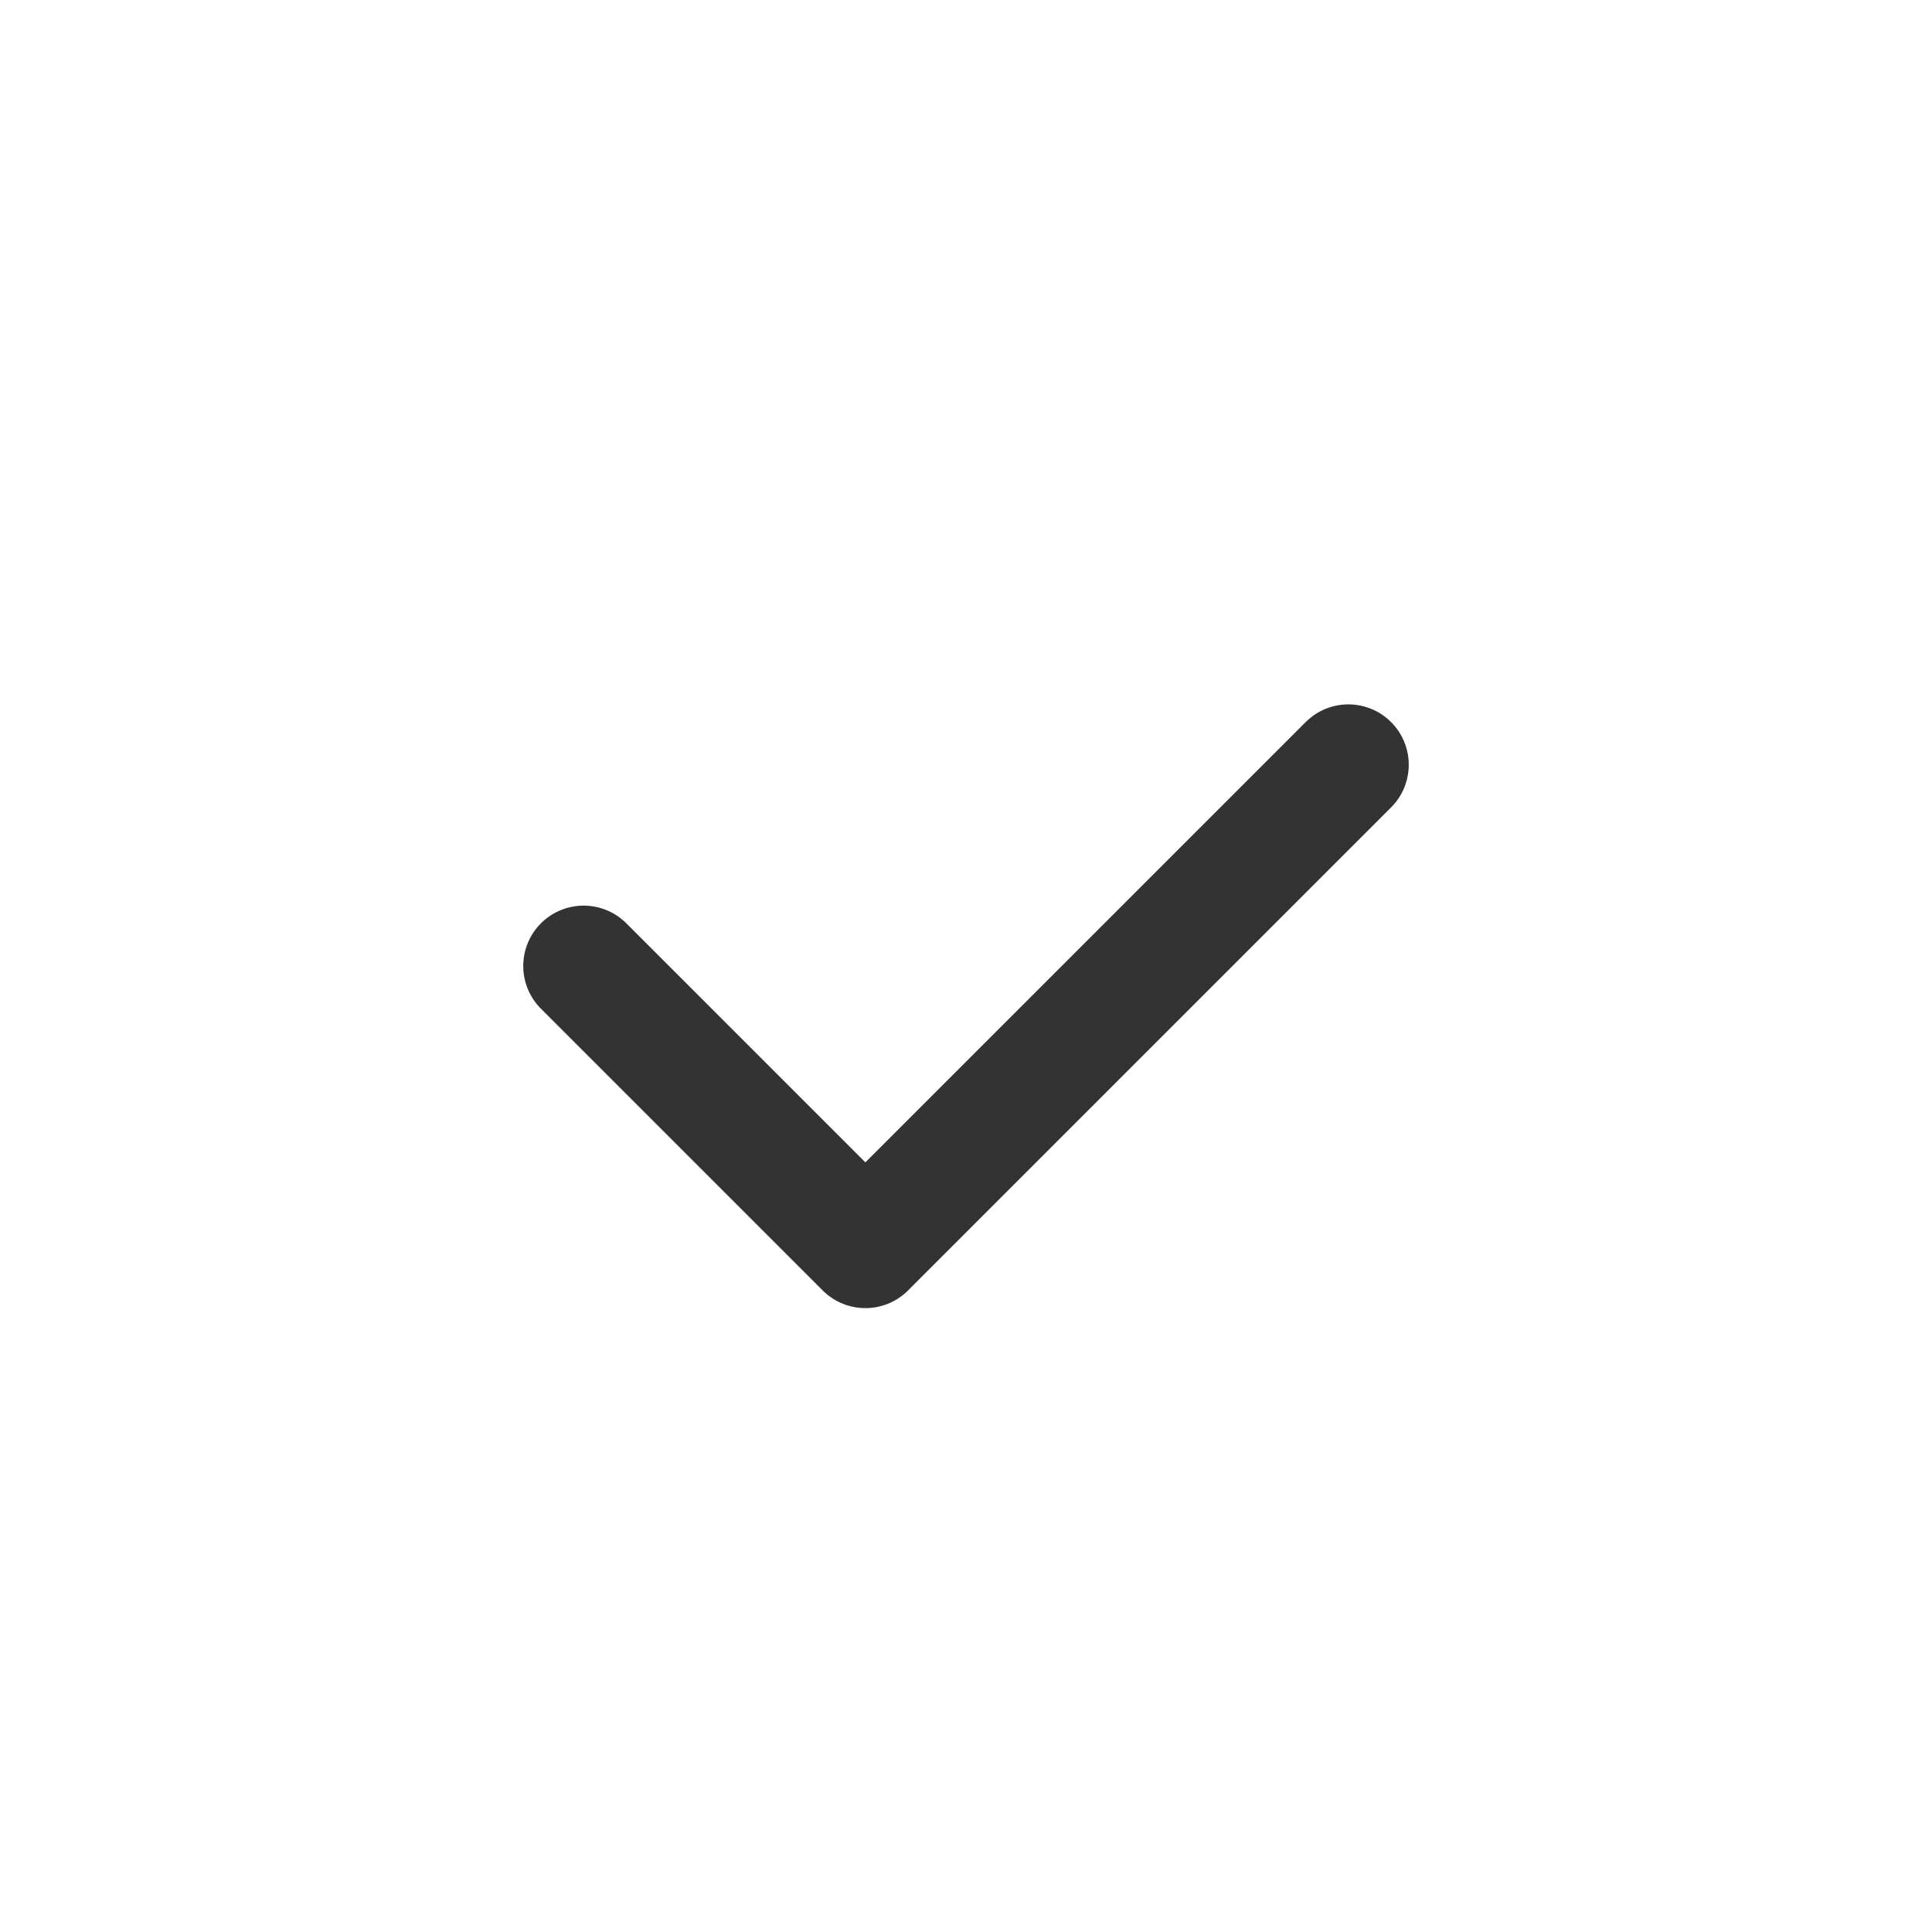
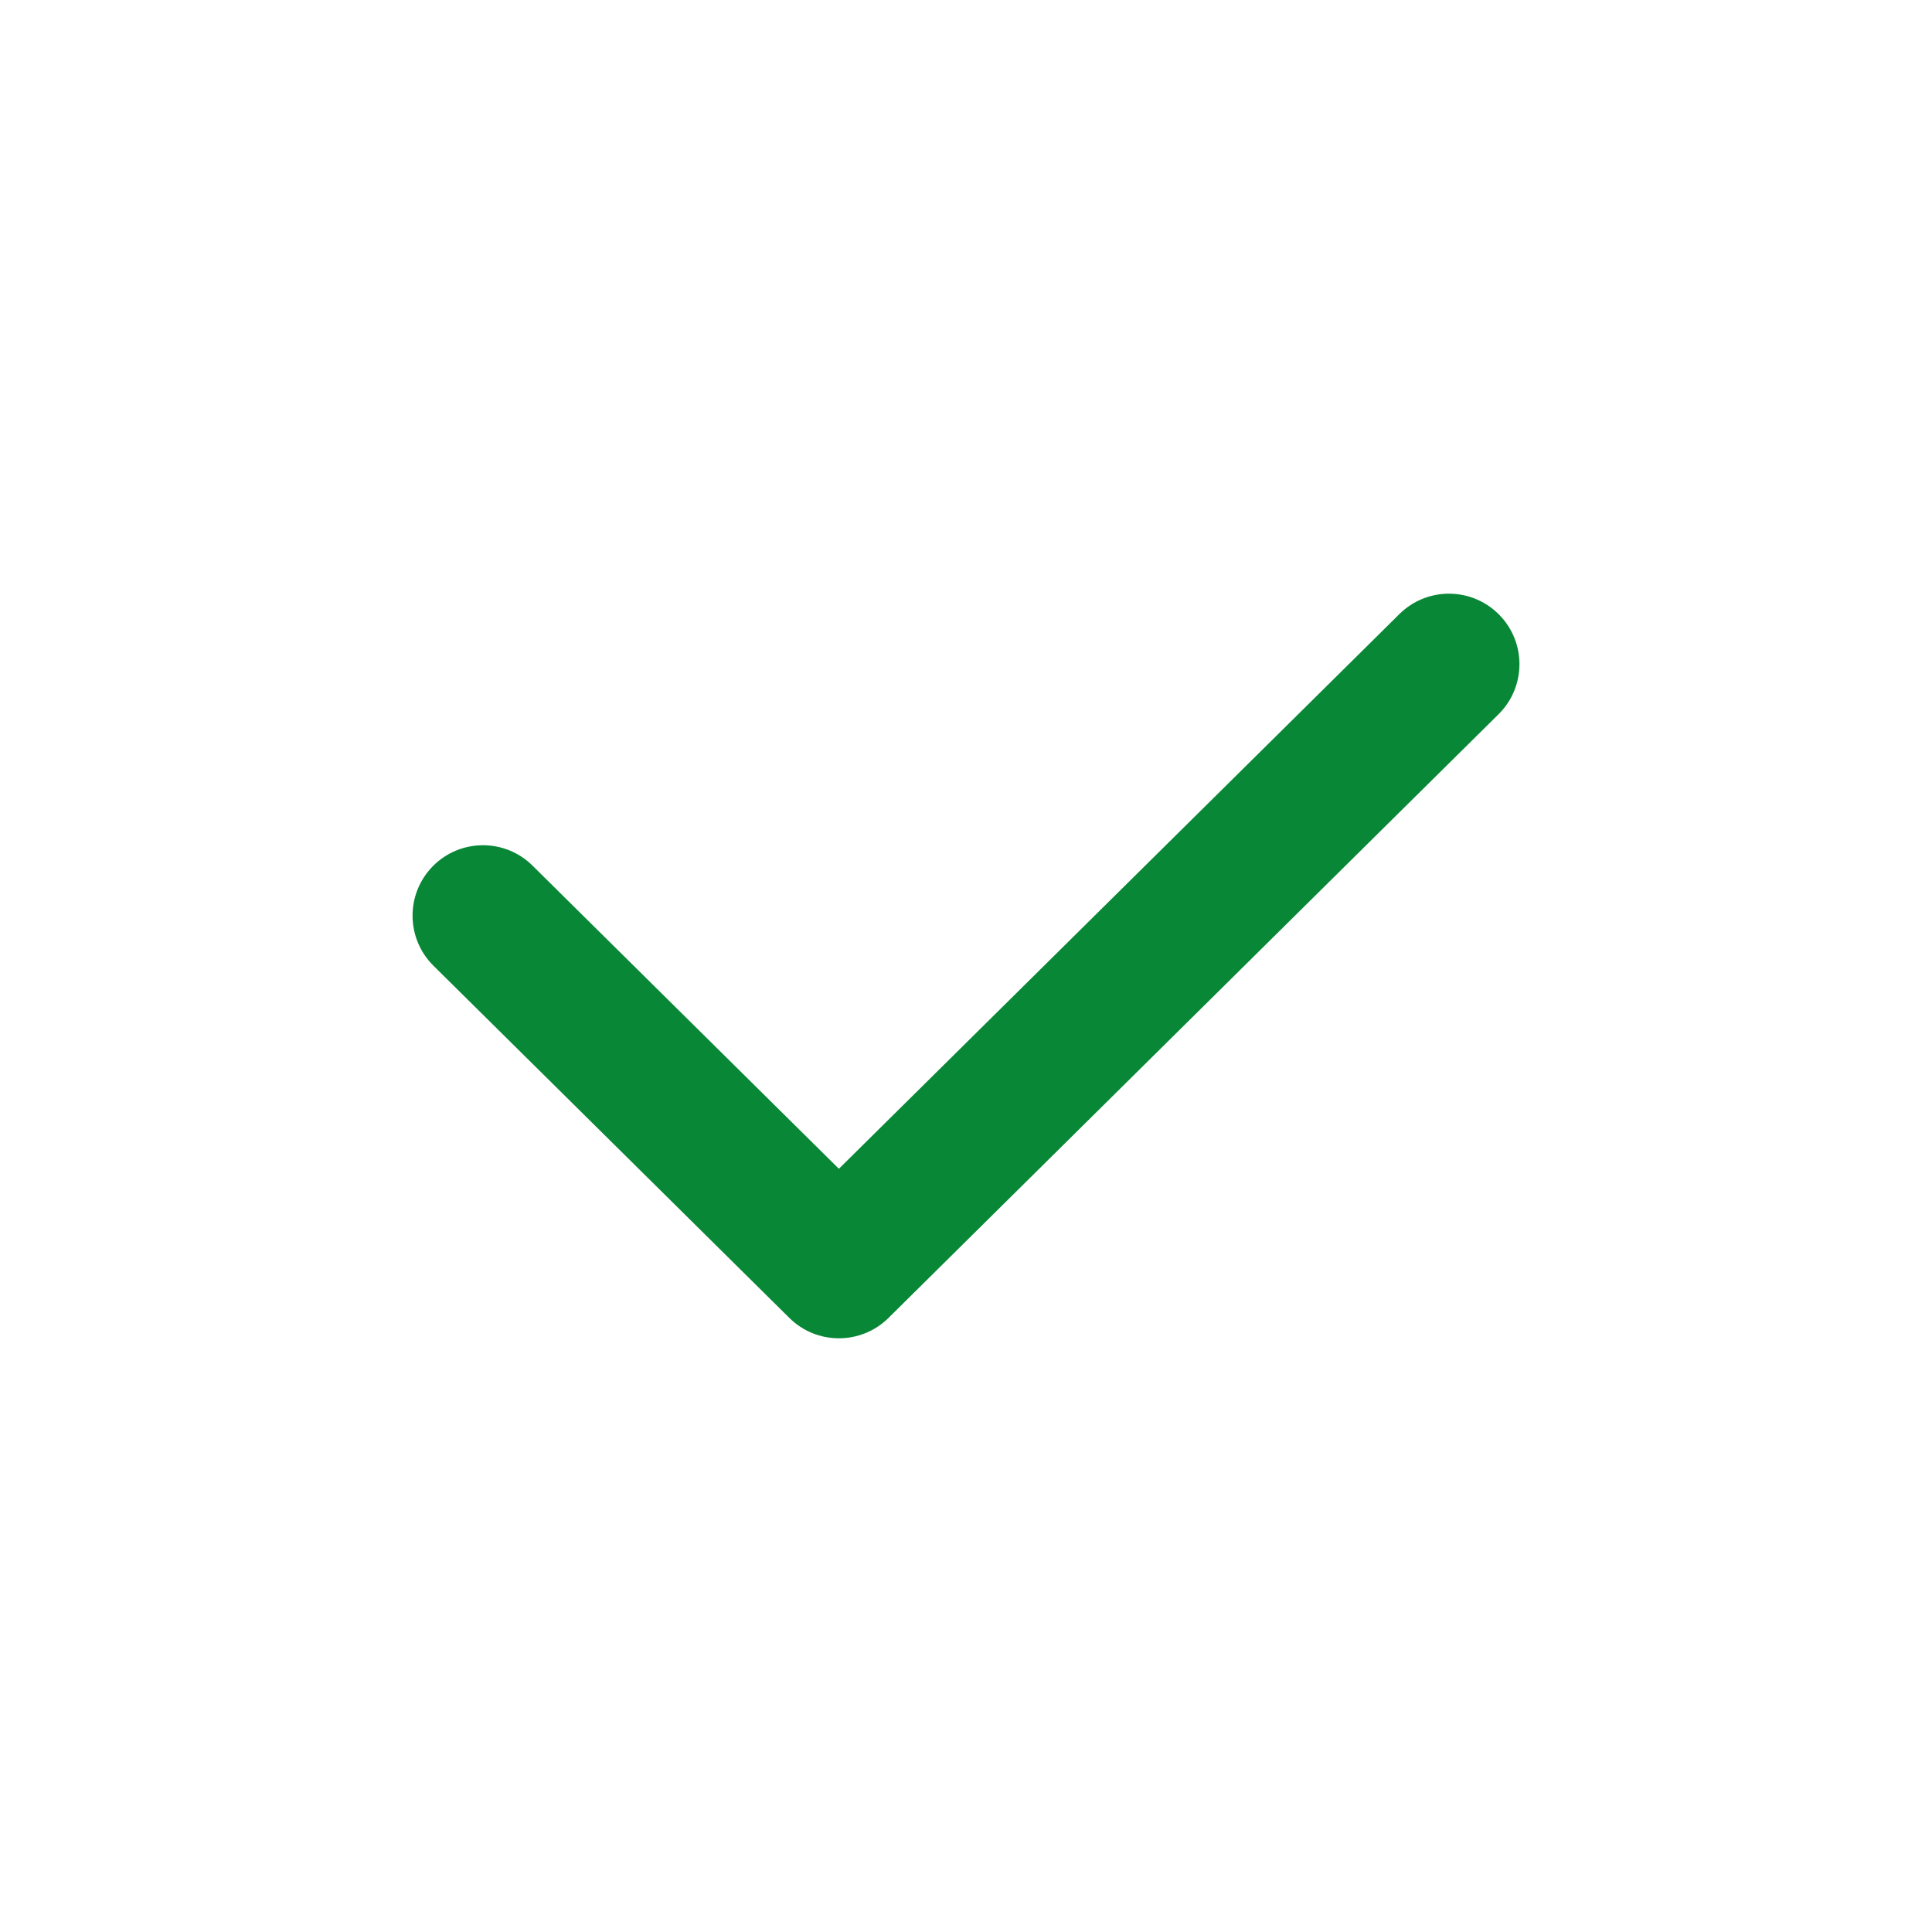
<svg xmlns="http://www.w3.org/2000/svg" width="24" height="24" viewBox="0 0 24 24" fill="none">
-   <path id="fill" d="M7.25 12L10.75 15.5L16.75 9.5" stroke="#333333" stroke-width="1.5" stroke-linecap="round" stroke-linejoin="round" />
+   <path id="fill" fill-rule="evenodd" clip-rule="evenodd" d="M18.622 7.635C18.962 7.978 18.959 8.532 18.616 8.872L11.037 16.372C10.696 16.709 10.146 16.709 9.806 16.372L5.385 11.997C5.041 11.657 5.038 11.103 5.378 10.759C5.718 10.416 6.272 10.413 6.615 10.753L10.421 14.519L17.384 7.628C17.728 7.288 18.282 7.291 18.622 7.635Z" fill="#088736" />
</svg>
